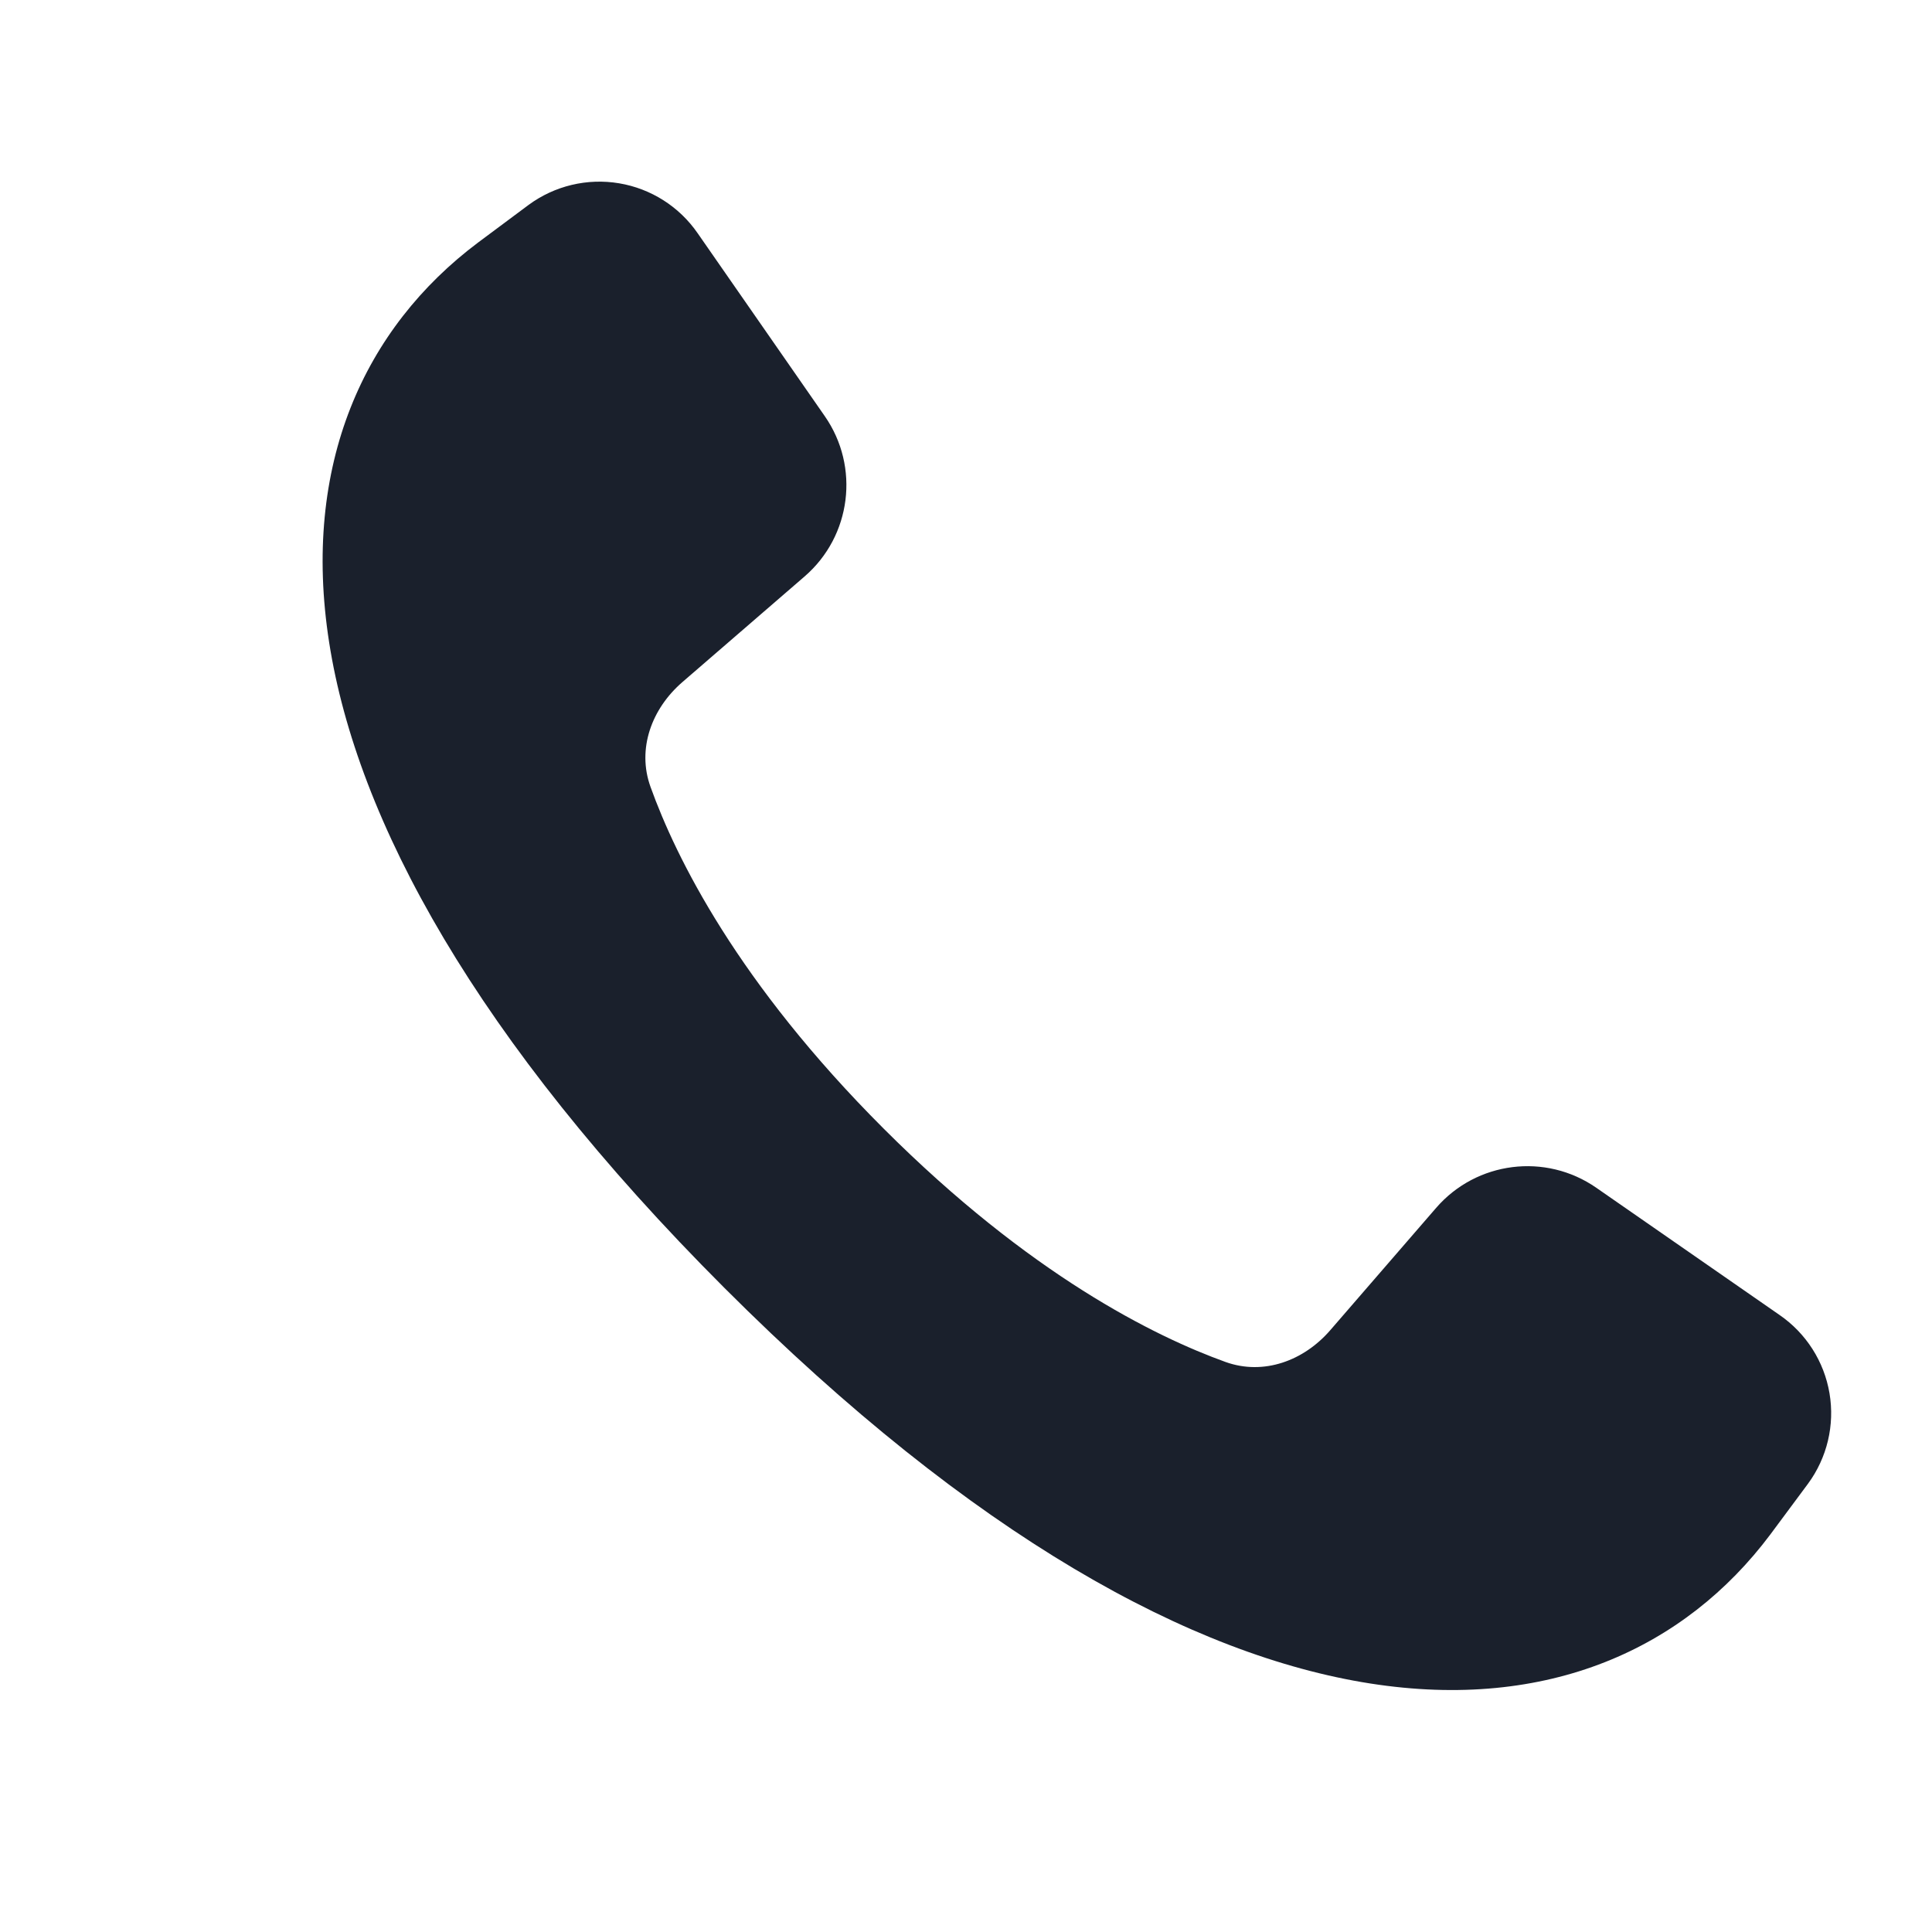
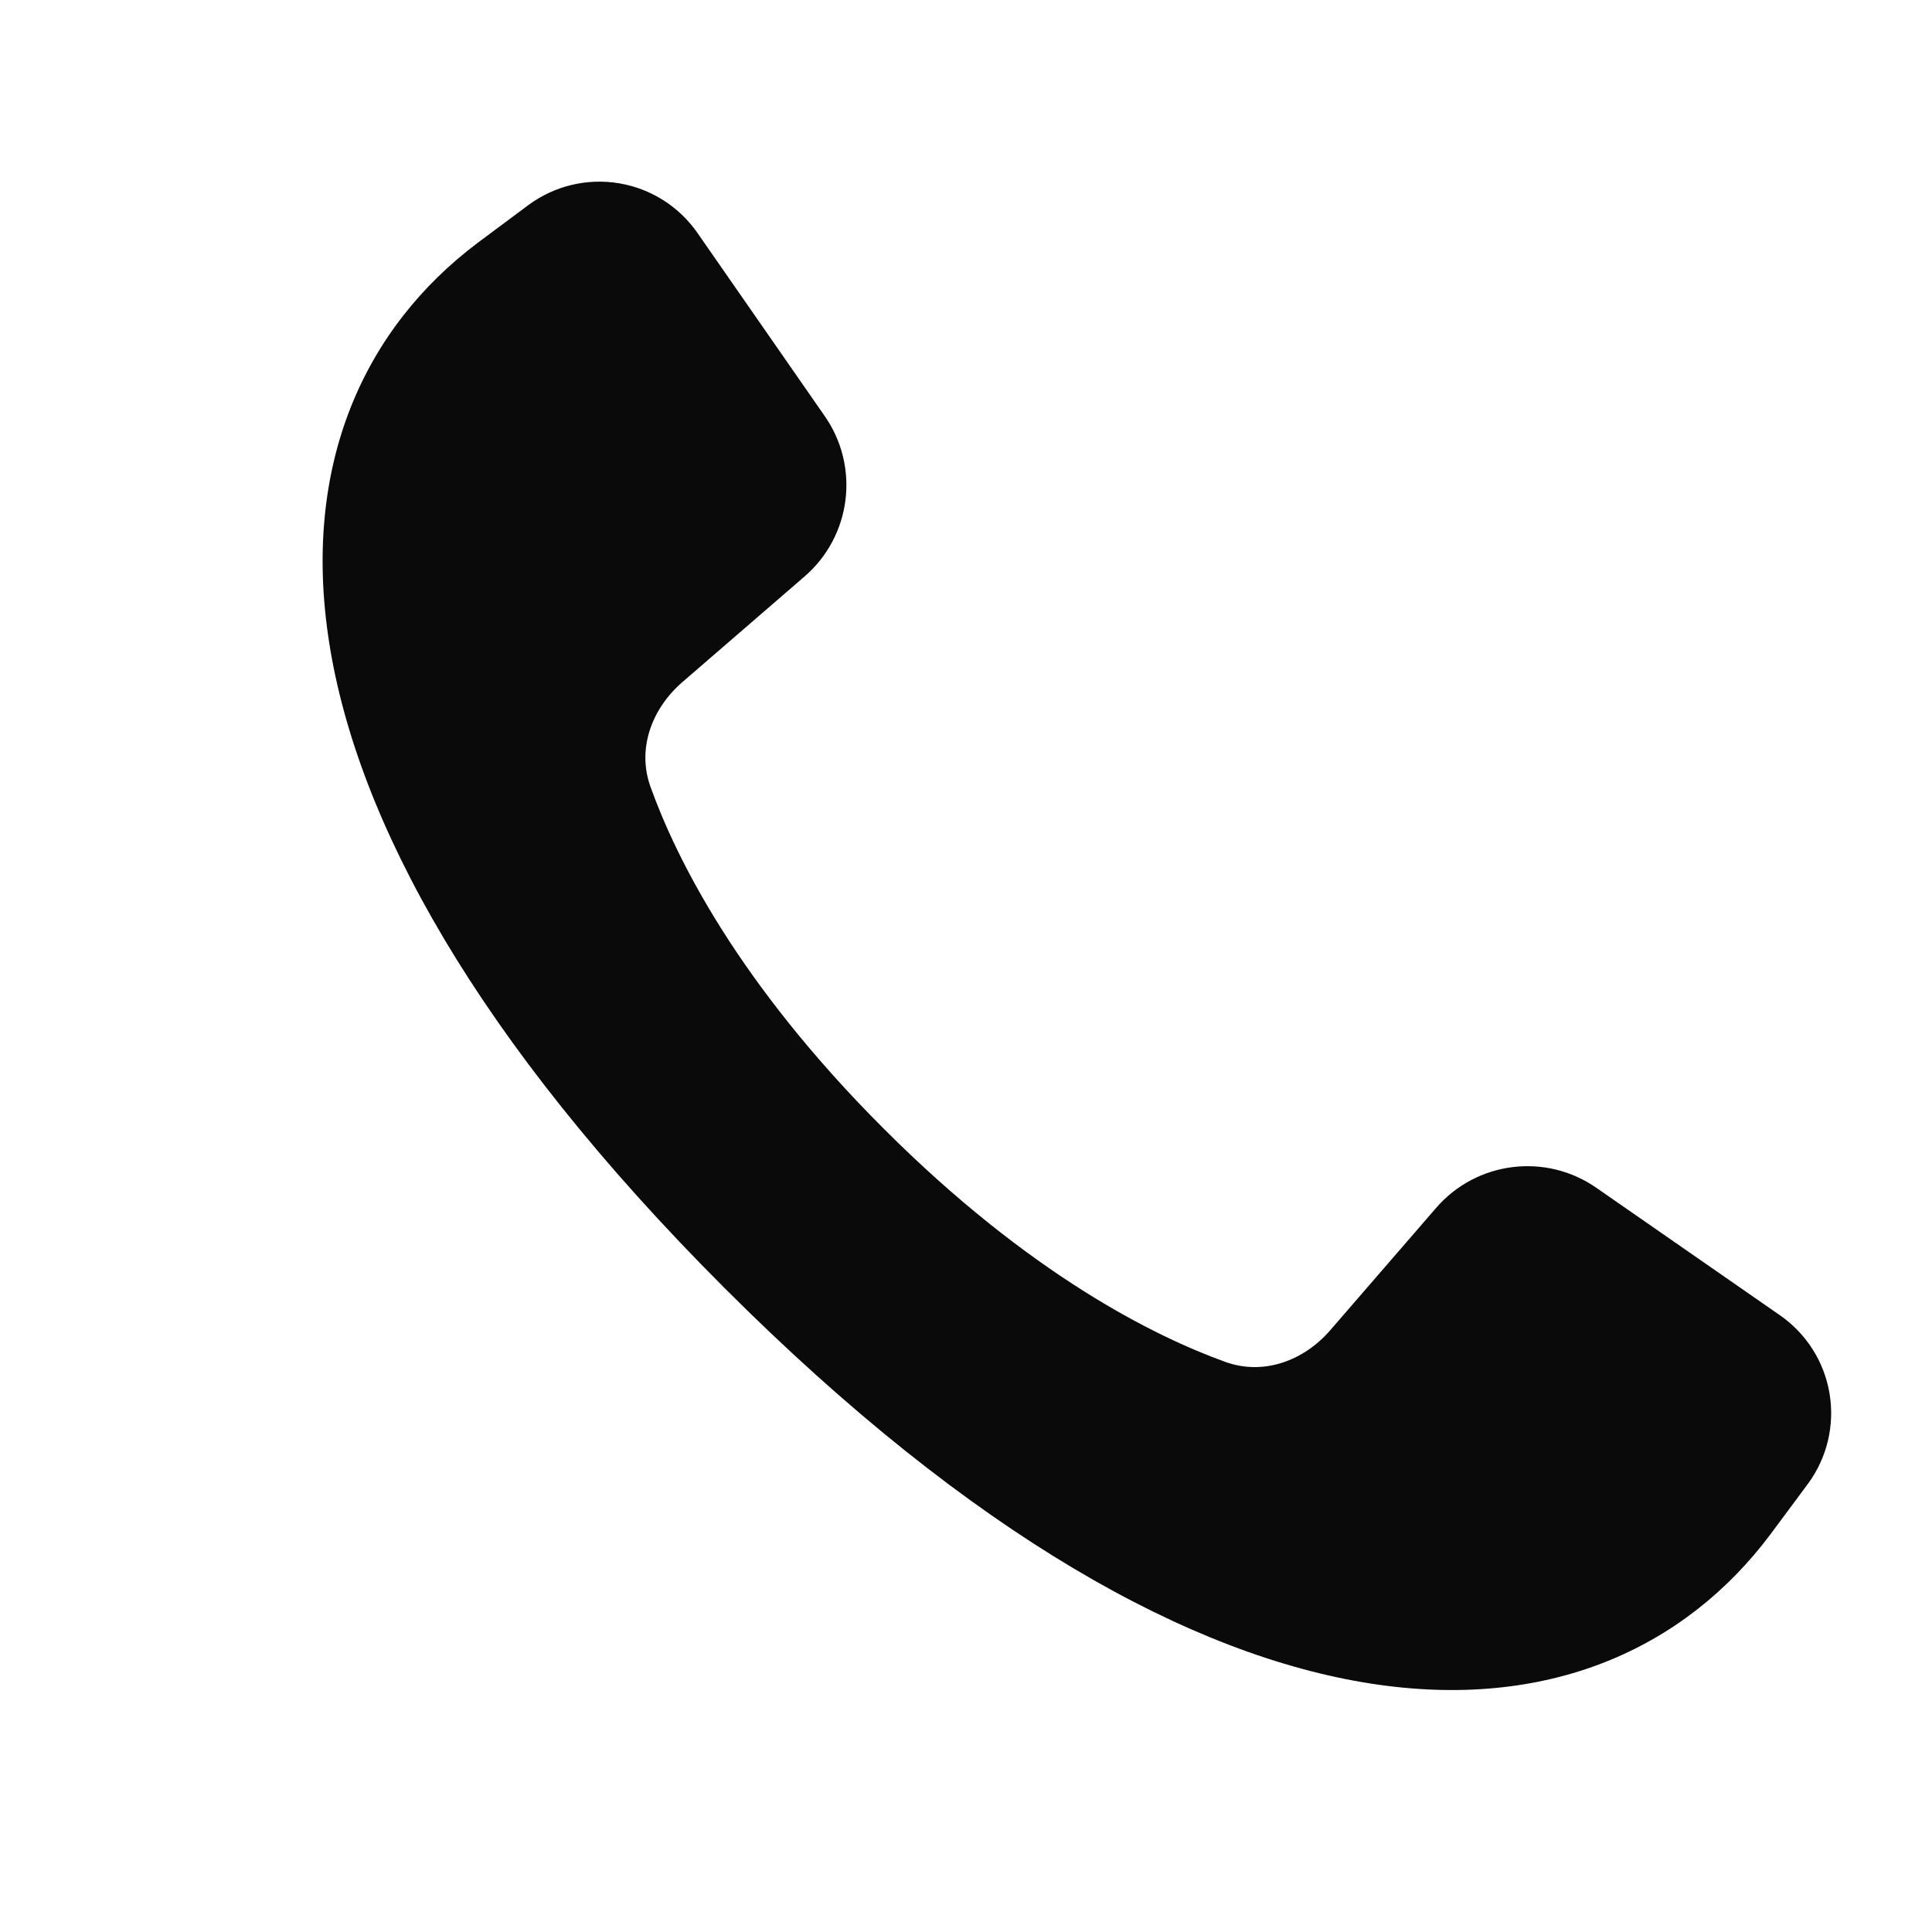
<svg xmlns="http://www.w3.org/2000/svg" width="800px" height="800px" viewBox="0 0 24 24" fill="none">
-   <path d="M9 16C2.814 9.813 3.11 5.134 5.94 3.012l.627-.467a1.483 1.483 0 0 1 2.1.353l1.579 2.272a1.5 1.5 0 0 1-.25 1.99L8.476 8.474c-.38.329-.566.828-.395 1.301.316.88 1.083 2.433 2.897 4.246 1.814 1.814 3.366 2.581 4.246 2.898.474.17.973-.015 1.302-.396l1.314-1.518a1.5 1.5 0 0 1 1.99-.25l2.276 1.58a1.48 1.48 0 0 1 .354 2.096l-.47.633C19.869 21.892 15.188 22.187 9 16z" fill="#1a202c" />
+   <path d="M9 16C2.814 9.813 3.11 5.134 5.94 3.012l.627-.467a1.483 1.483 0 0 1 2.1.353l1.579 2.272a1.5 1.5 0 0 1-.25 1.99L8.476 8.474c-.38.329-.566.828-.395 1.301.316.88 1.083 2.433 2.897 4.246 1.814 1.814 3.366 2.581 4.246 2.898.474.17.973-.015 1.302-.396l1.314-1.518a1.5 1.5 0 0 1 1.99-.25l2.276 1.58a1.48 1.48 0 0 1 .354 2.096l-.47.633C19.869 21.892 15.188 22.187 9 16z" fill="#0a0a0a" />
</svg>
